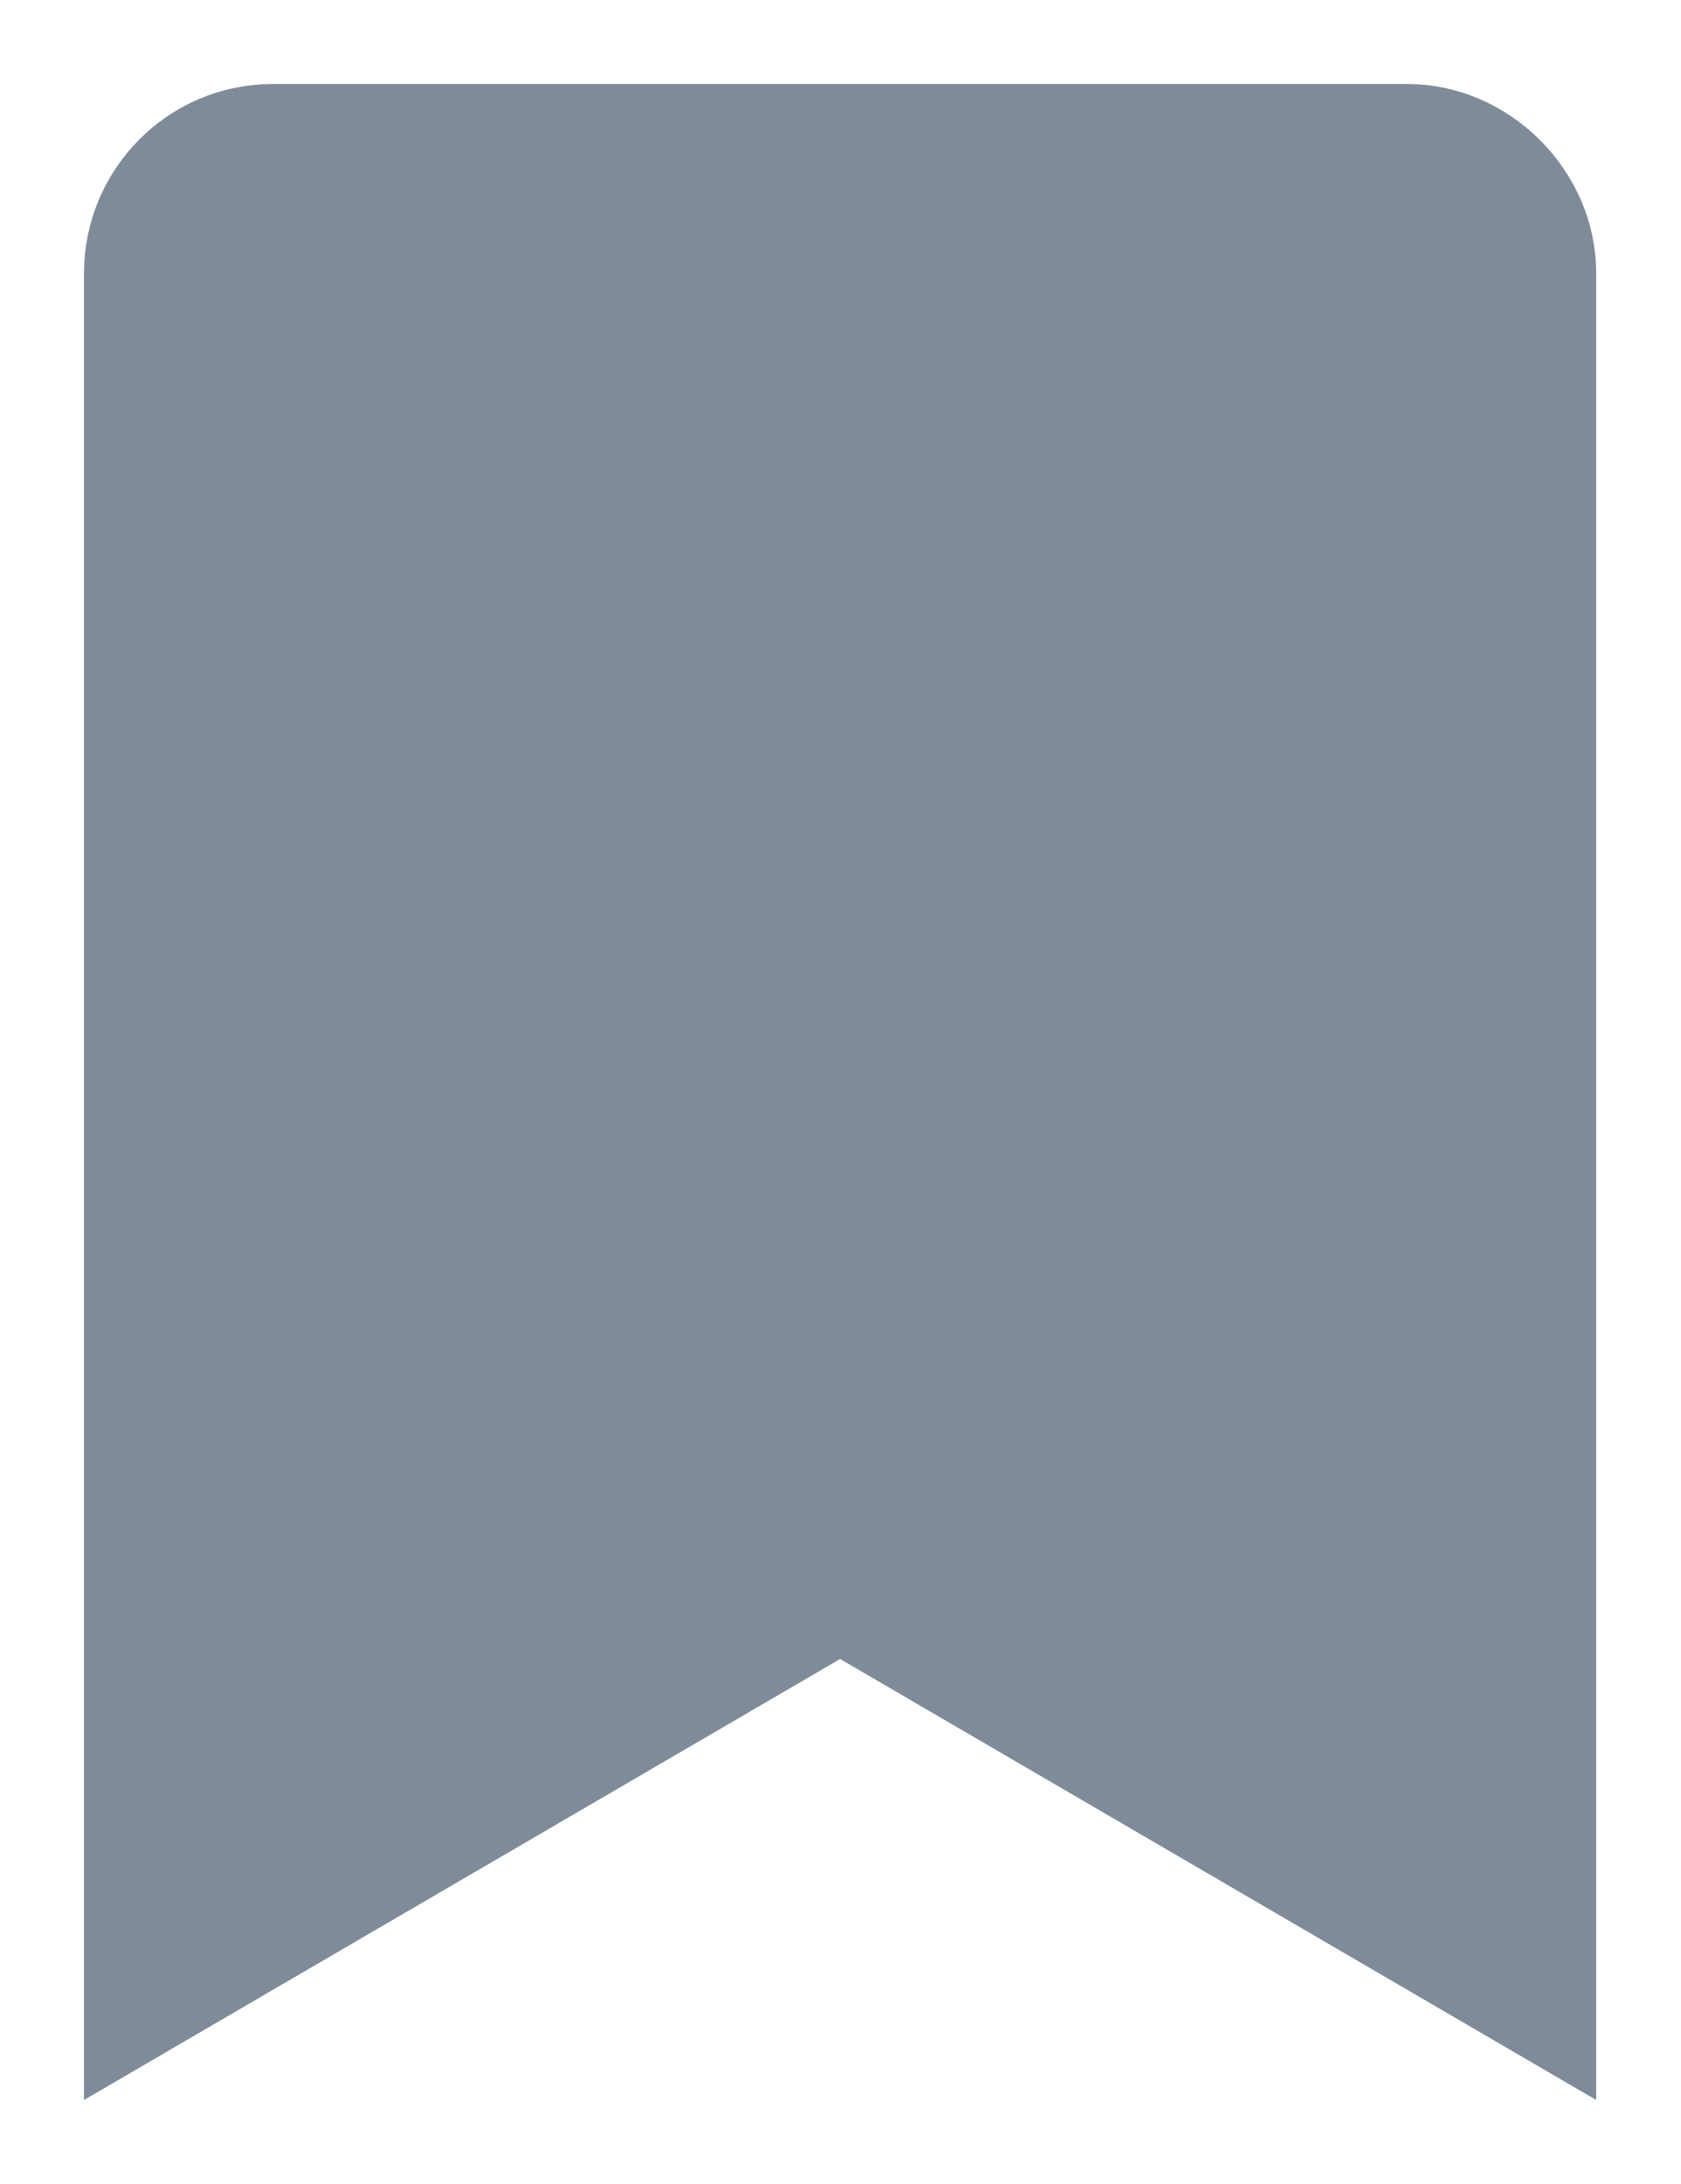
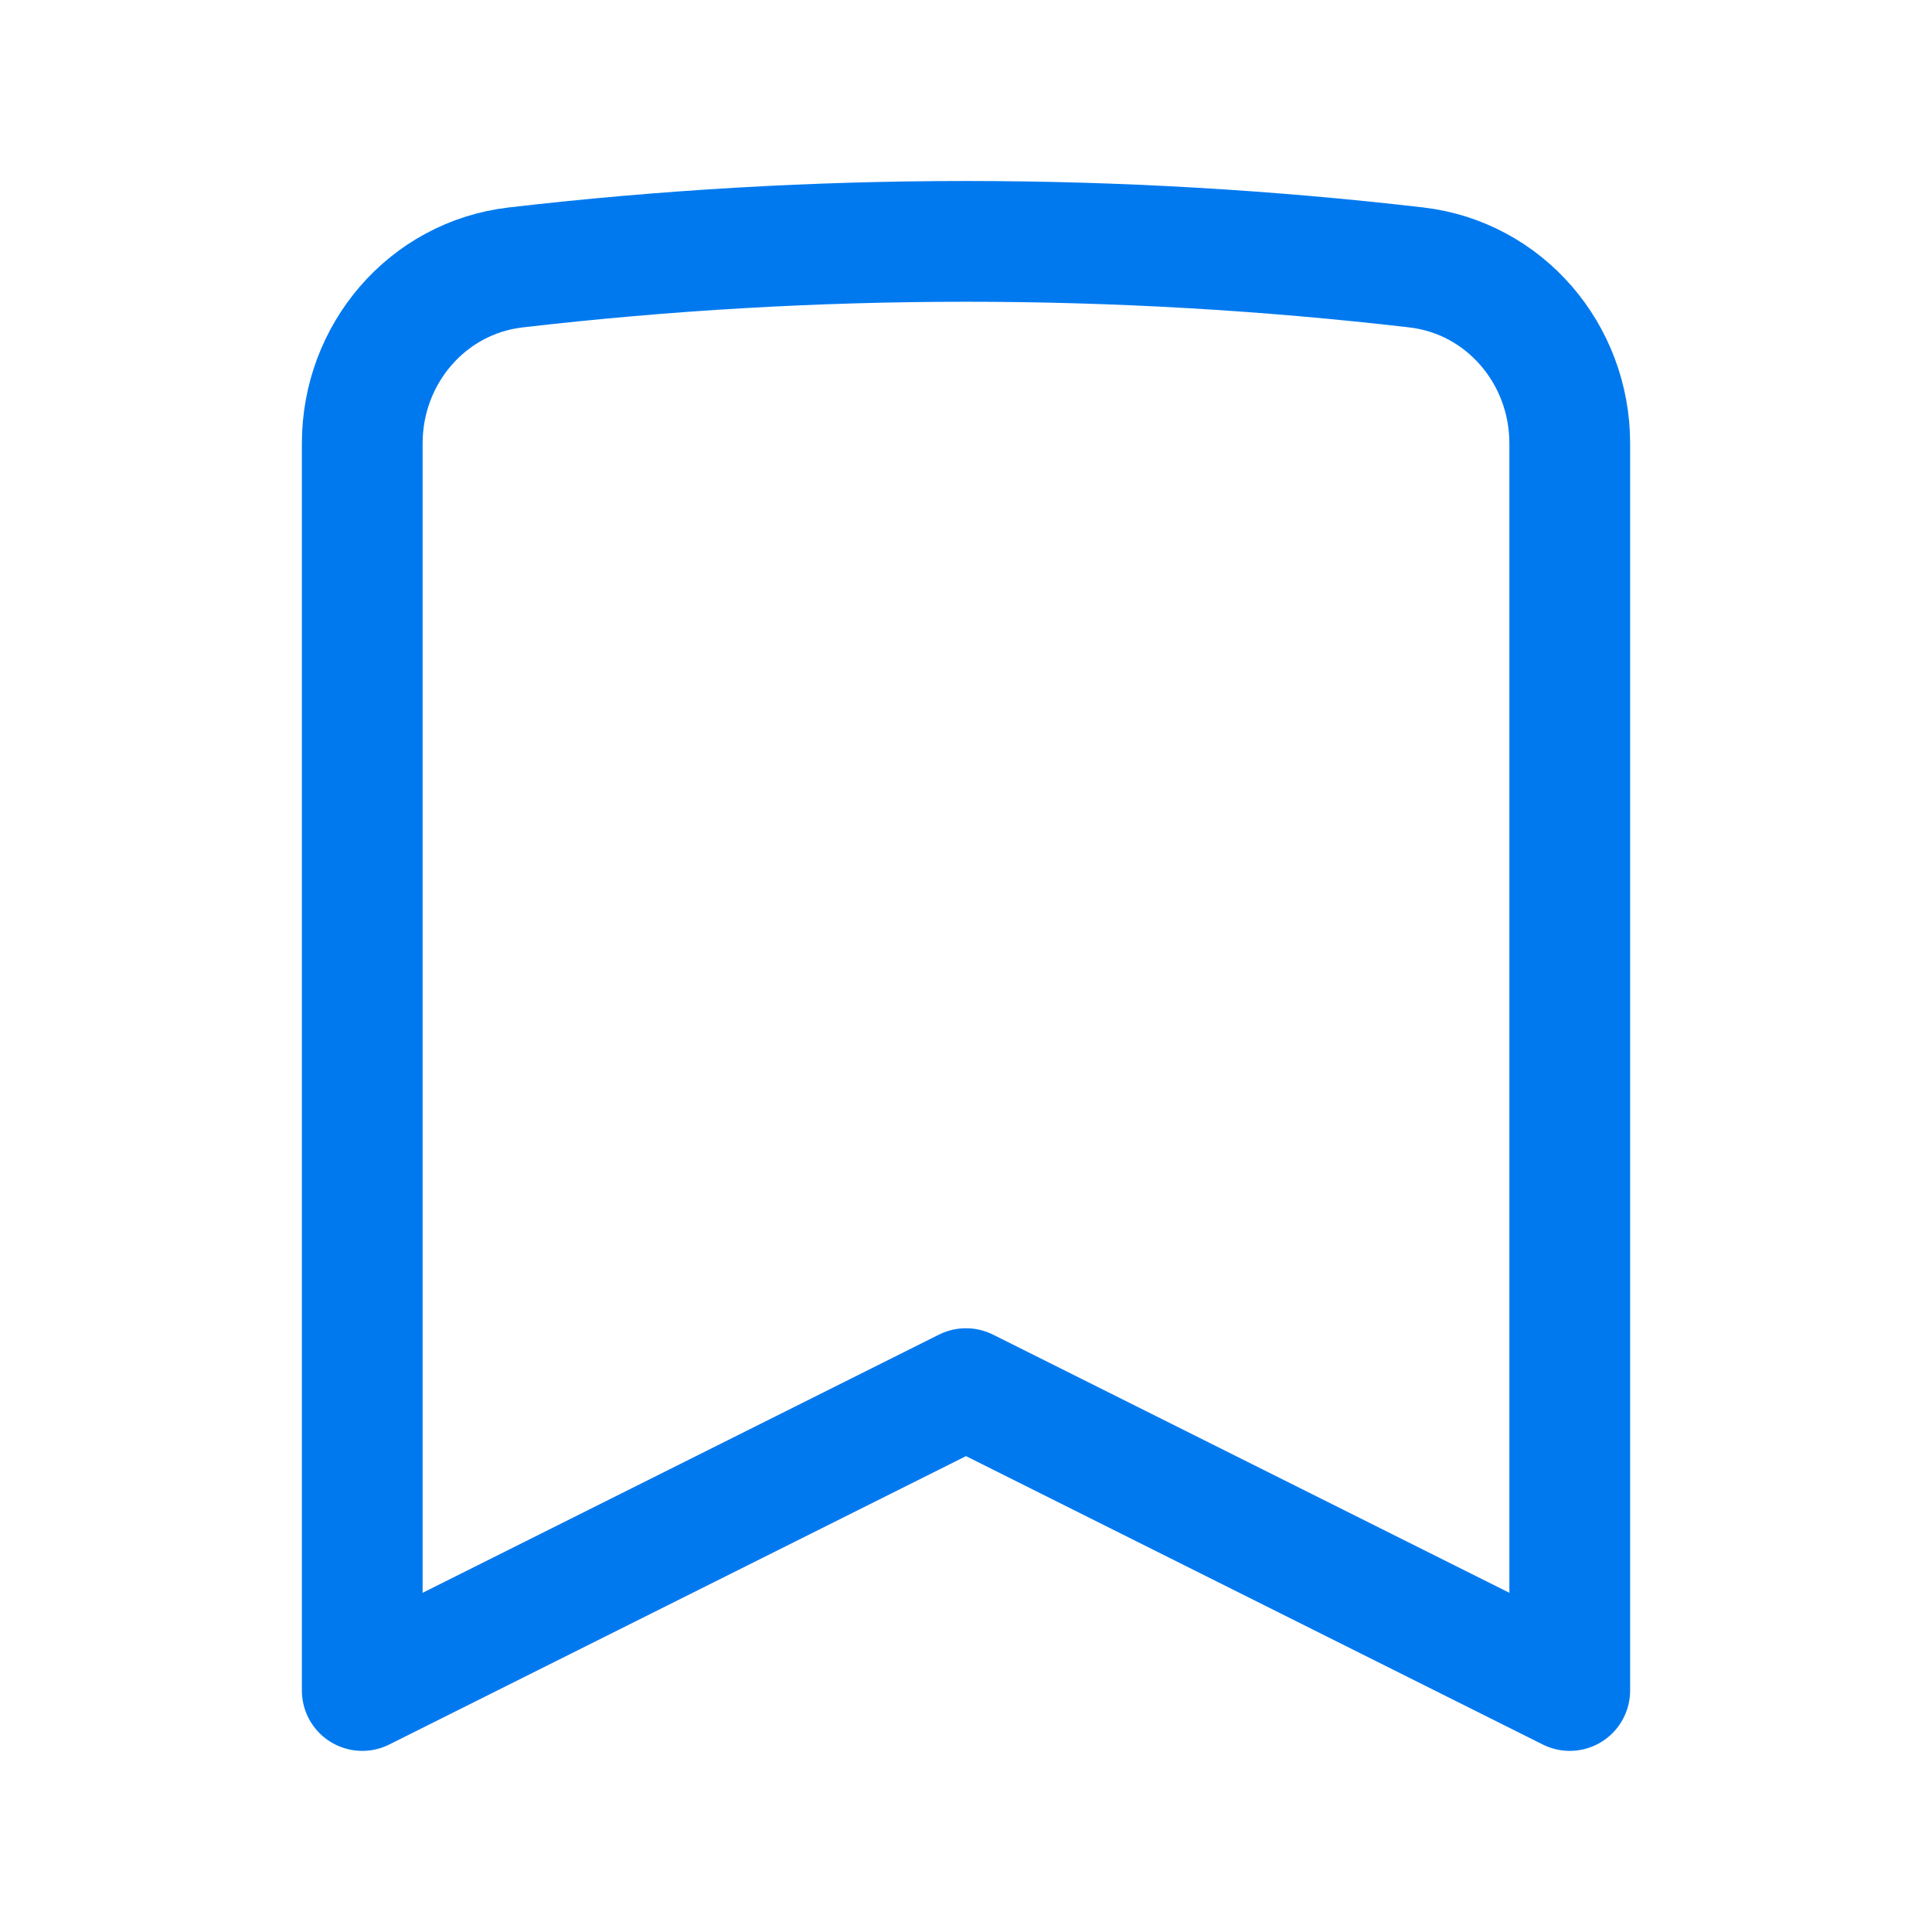
- <svg xmlns="http://www.w3.org/2000/svg" width="10" height="13" viewBox="0 0 10 13" fill="none">
-   <path d="M9.5 1.625V12.5L5 9.875L0.5 12.5V1.625C0.5 1.016 0.992 0.5 1.625 0.5H8.375C8.984 0.5 9.5 1.016 9.5 1.625Z" fill="#808B9A" />
+ <svg xmlns="http://www.w3.org/2000/svg" fill="none" viewBox="0 0 24 24" stroke-width="1.5" stroke="#0079ef" class="w-6 h-6">
+   <path stroke-linecap="round" stroke-linejoin="round" d="M17.593 3.322c1.1.128 1.907 1.077 1.907 2.185V21L12 17.25 4.5 21V5.507c0-1.108.806-2.057 1.907-2.185a48.507 48.507 0 0111.186 0z" />
</svg>
